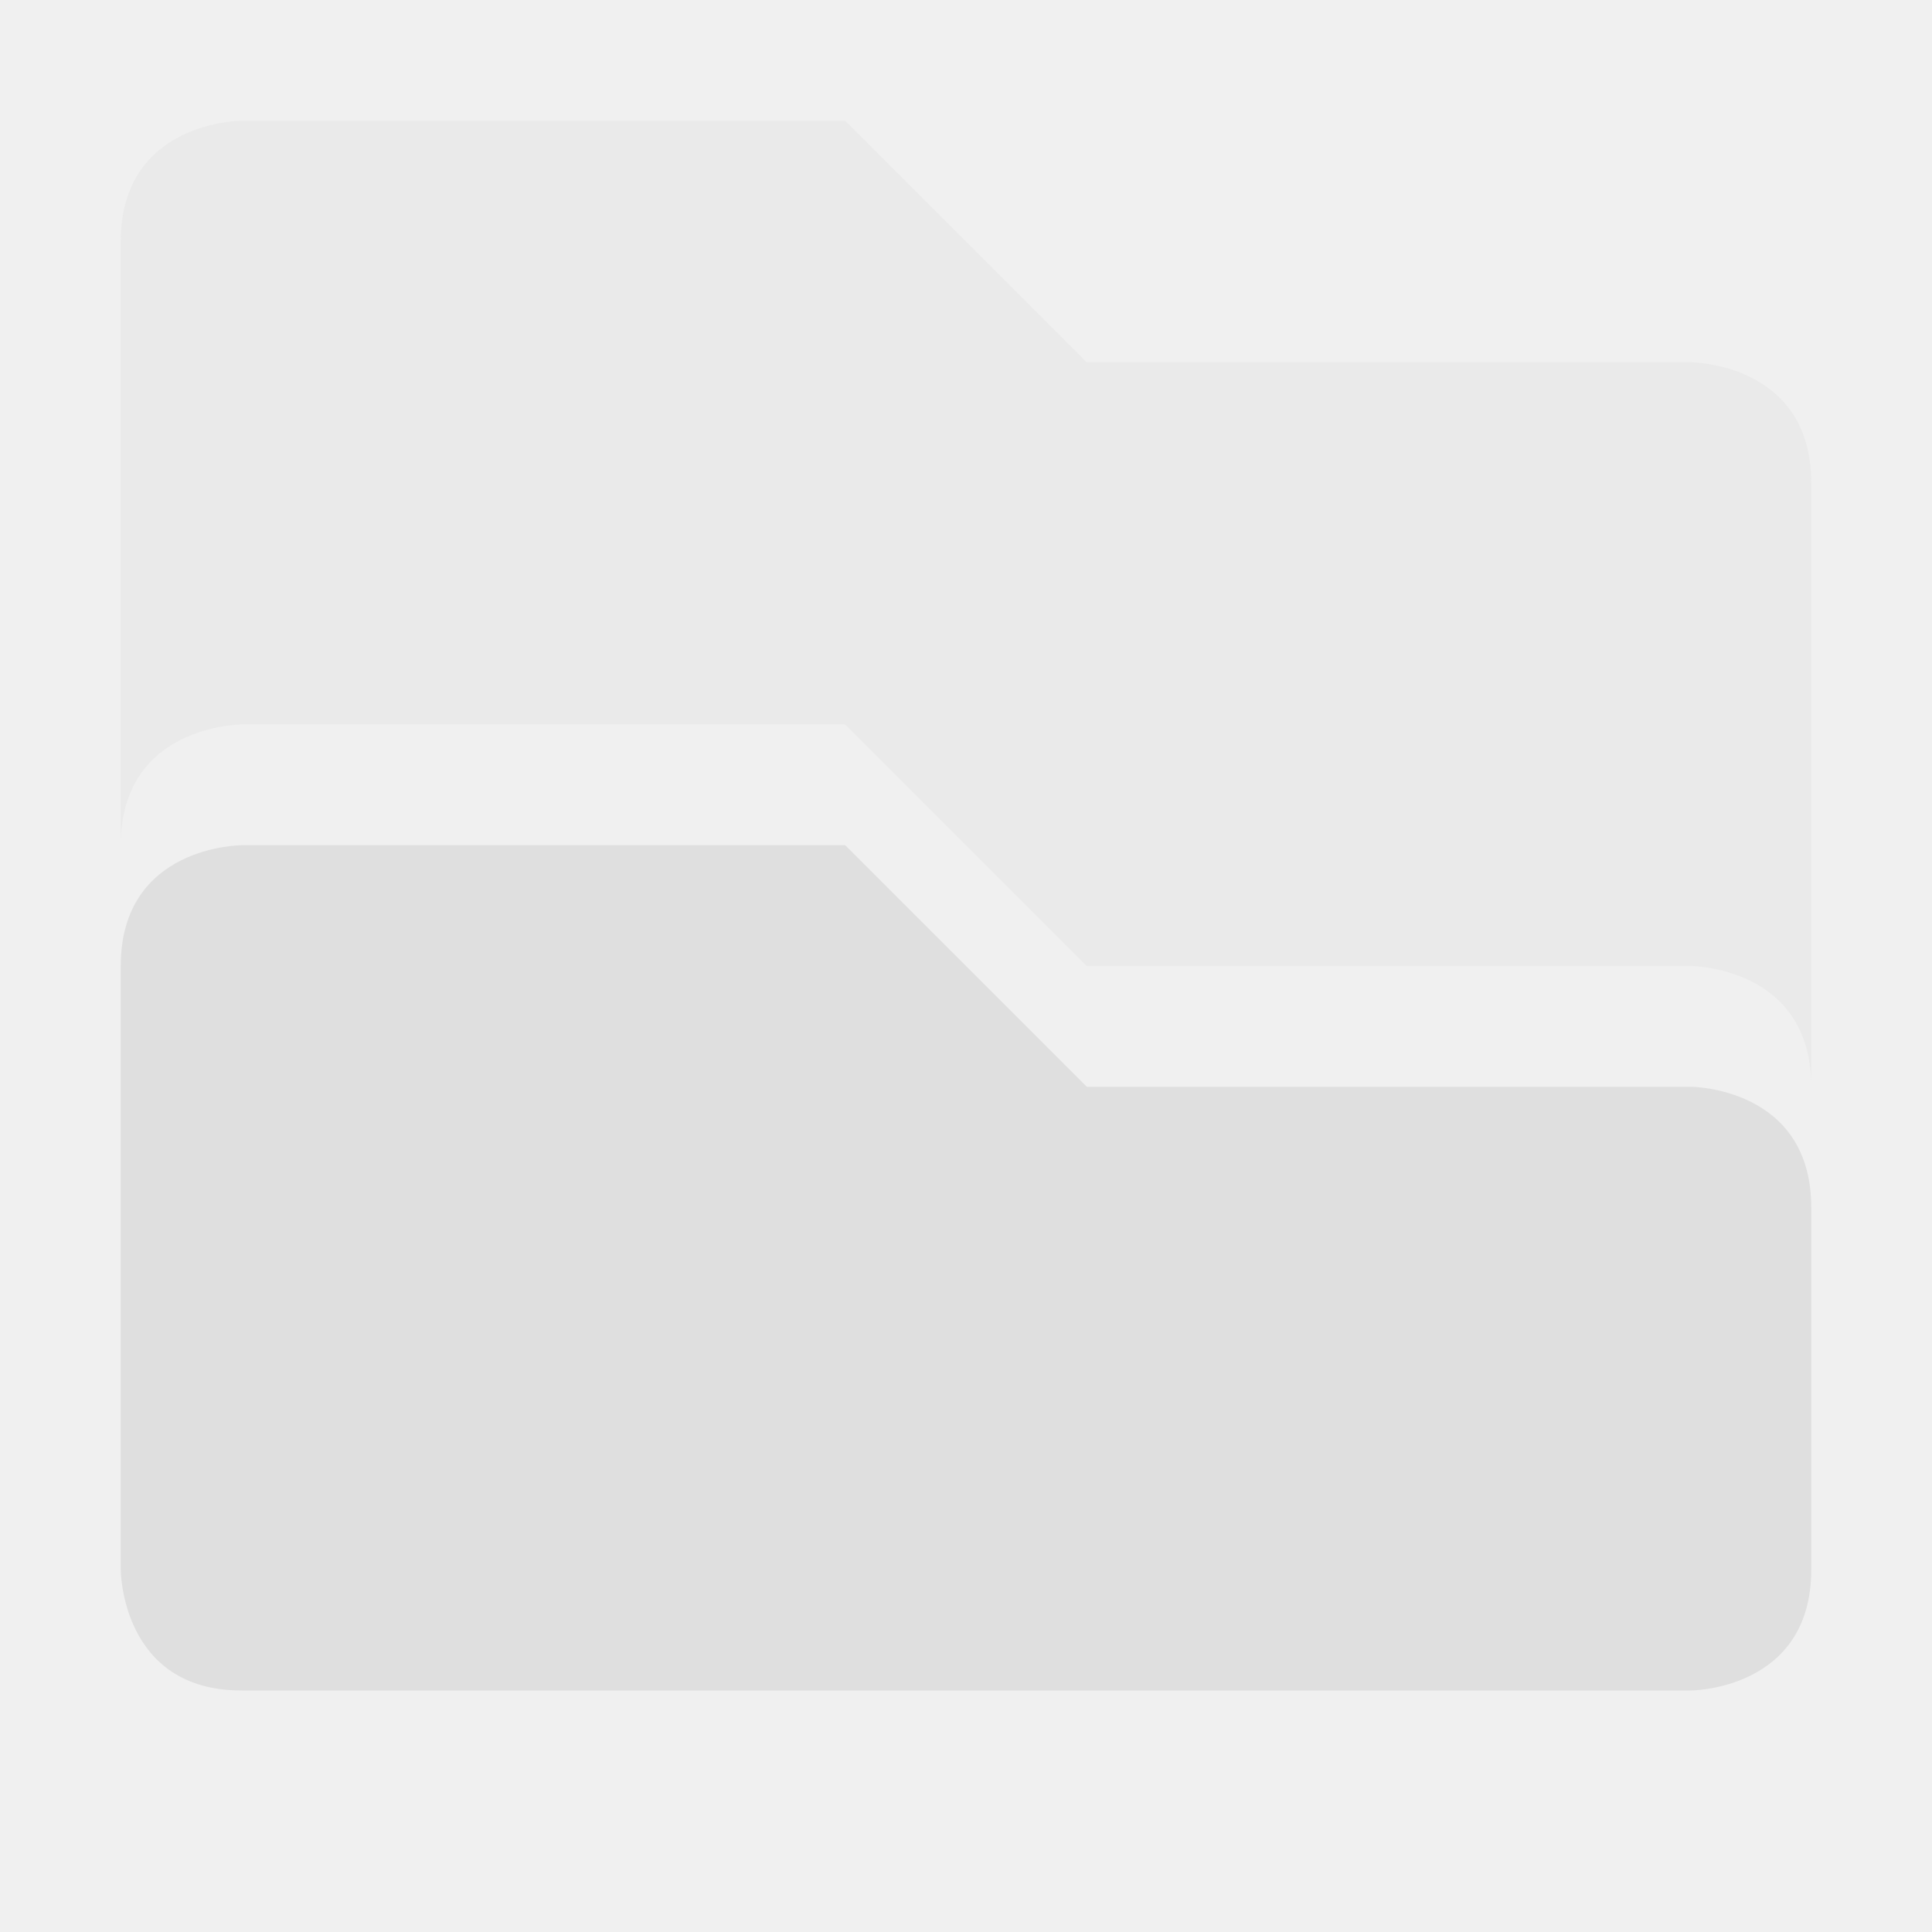
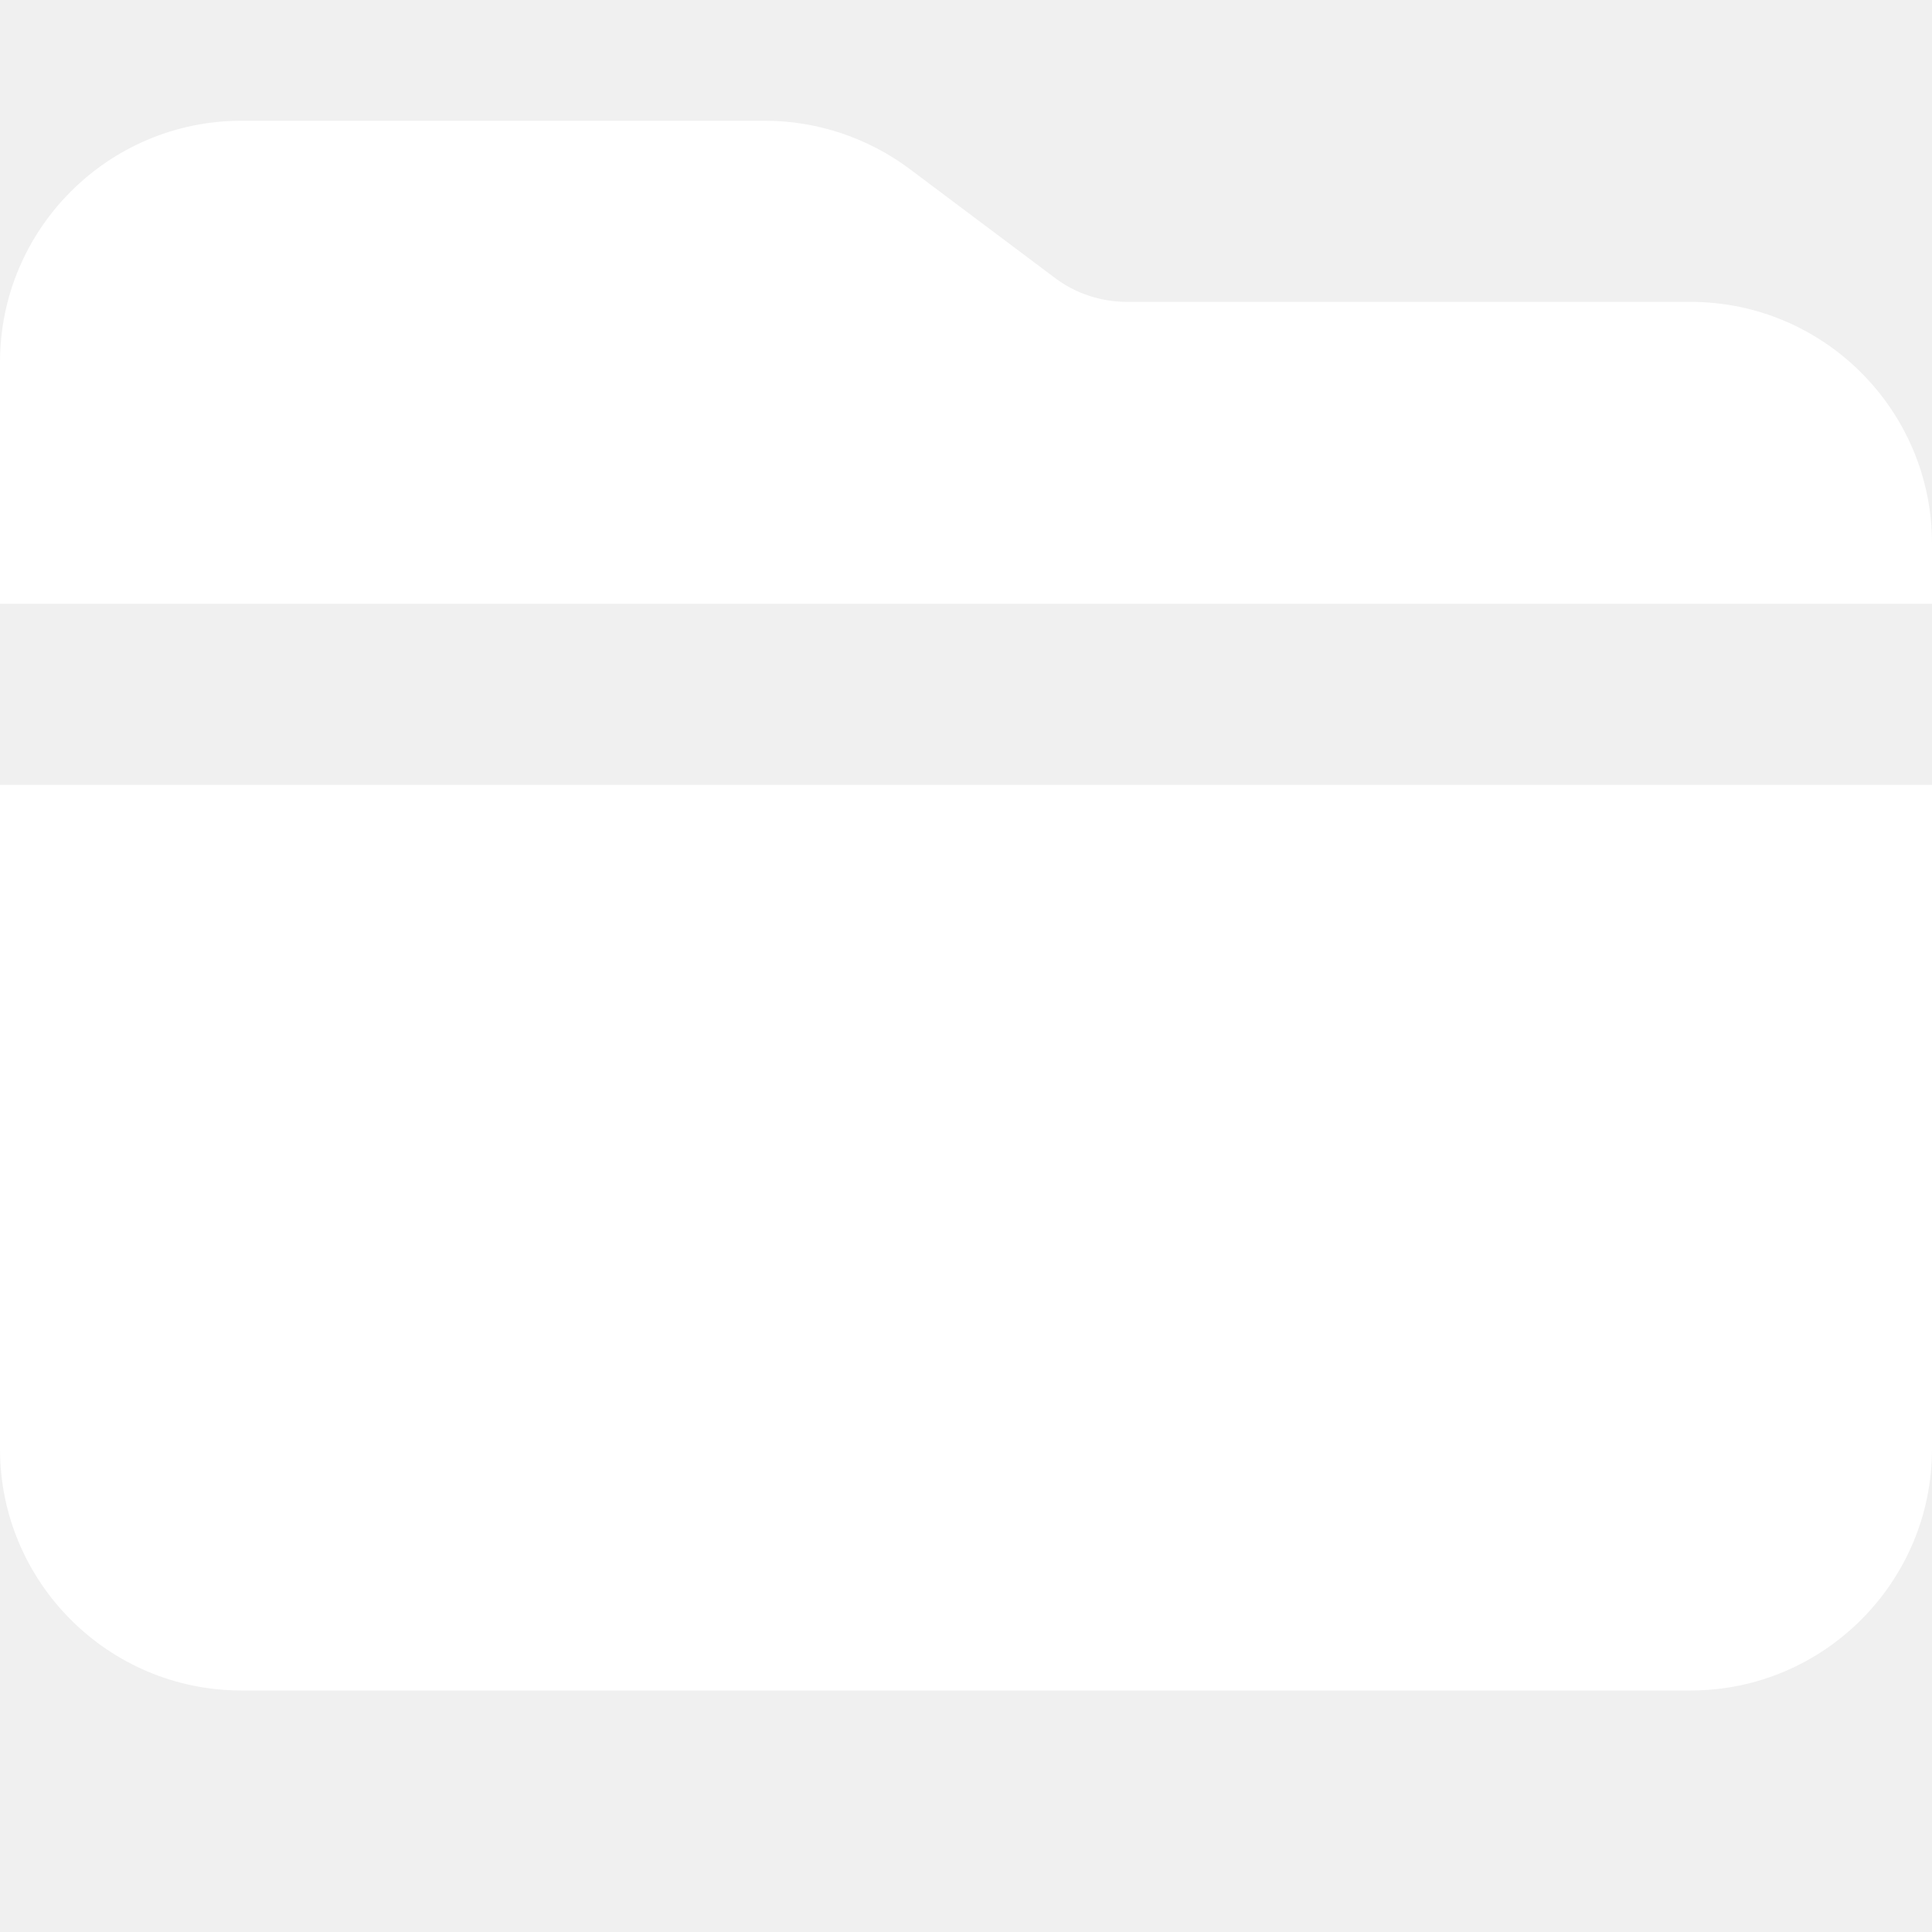
- <svg xmlns="http://www.w3.org/2000/svg" width="16" height="16" version="1.1">
-   <path style="opacity:.35;fill:#dfdfdf" d="M 2,1 C 2,1 1,1 1,2 V 7 C 1,6 2,6 2,6 H 7 L 9,8 H 14 C 14,8 15,8 15,9 V 4 C 15,3 14,3 14,3 H 9 L 7,1 Z" />
-   <path style="fill:#dfdfdf" d="M 2,7 C 2,7 1,7 1,8 V 13 C 1,13 1,14 2,14 H 14 C 14,14 15,14 15,13 V 10 C 15,9 14,9 14,9 H 9 L 7,7 Z" />
+ <svg xmlns="http://www.w3.org/2000/svg" fill="#ffffff" color="#ffffff" viewBox="0 0 512 512">
+   <path fill="#ffffff" d="M448 448L64 448c-35.3 0-64-28.7-64-64l0-176 512 0 0 176c0 35.3-28.7 64-64 64zm64-288L0 160 0 96C0 60.7 28.7 32 64 32l138.7 0c13.8 0 27.3 4.5 38.4 12.8l38.4 28.8c5.5 4.2 12.3 6.4 19.2 6.4L448 80c35.3 0 64 28.7 64 64l0 16z" />
</svg>
